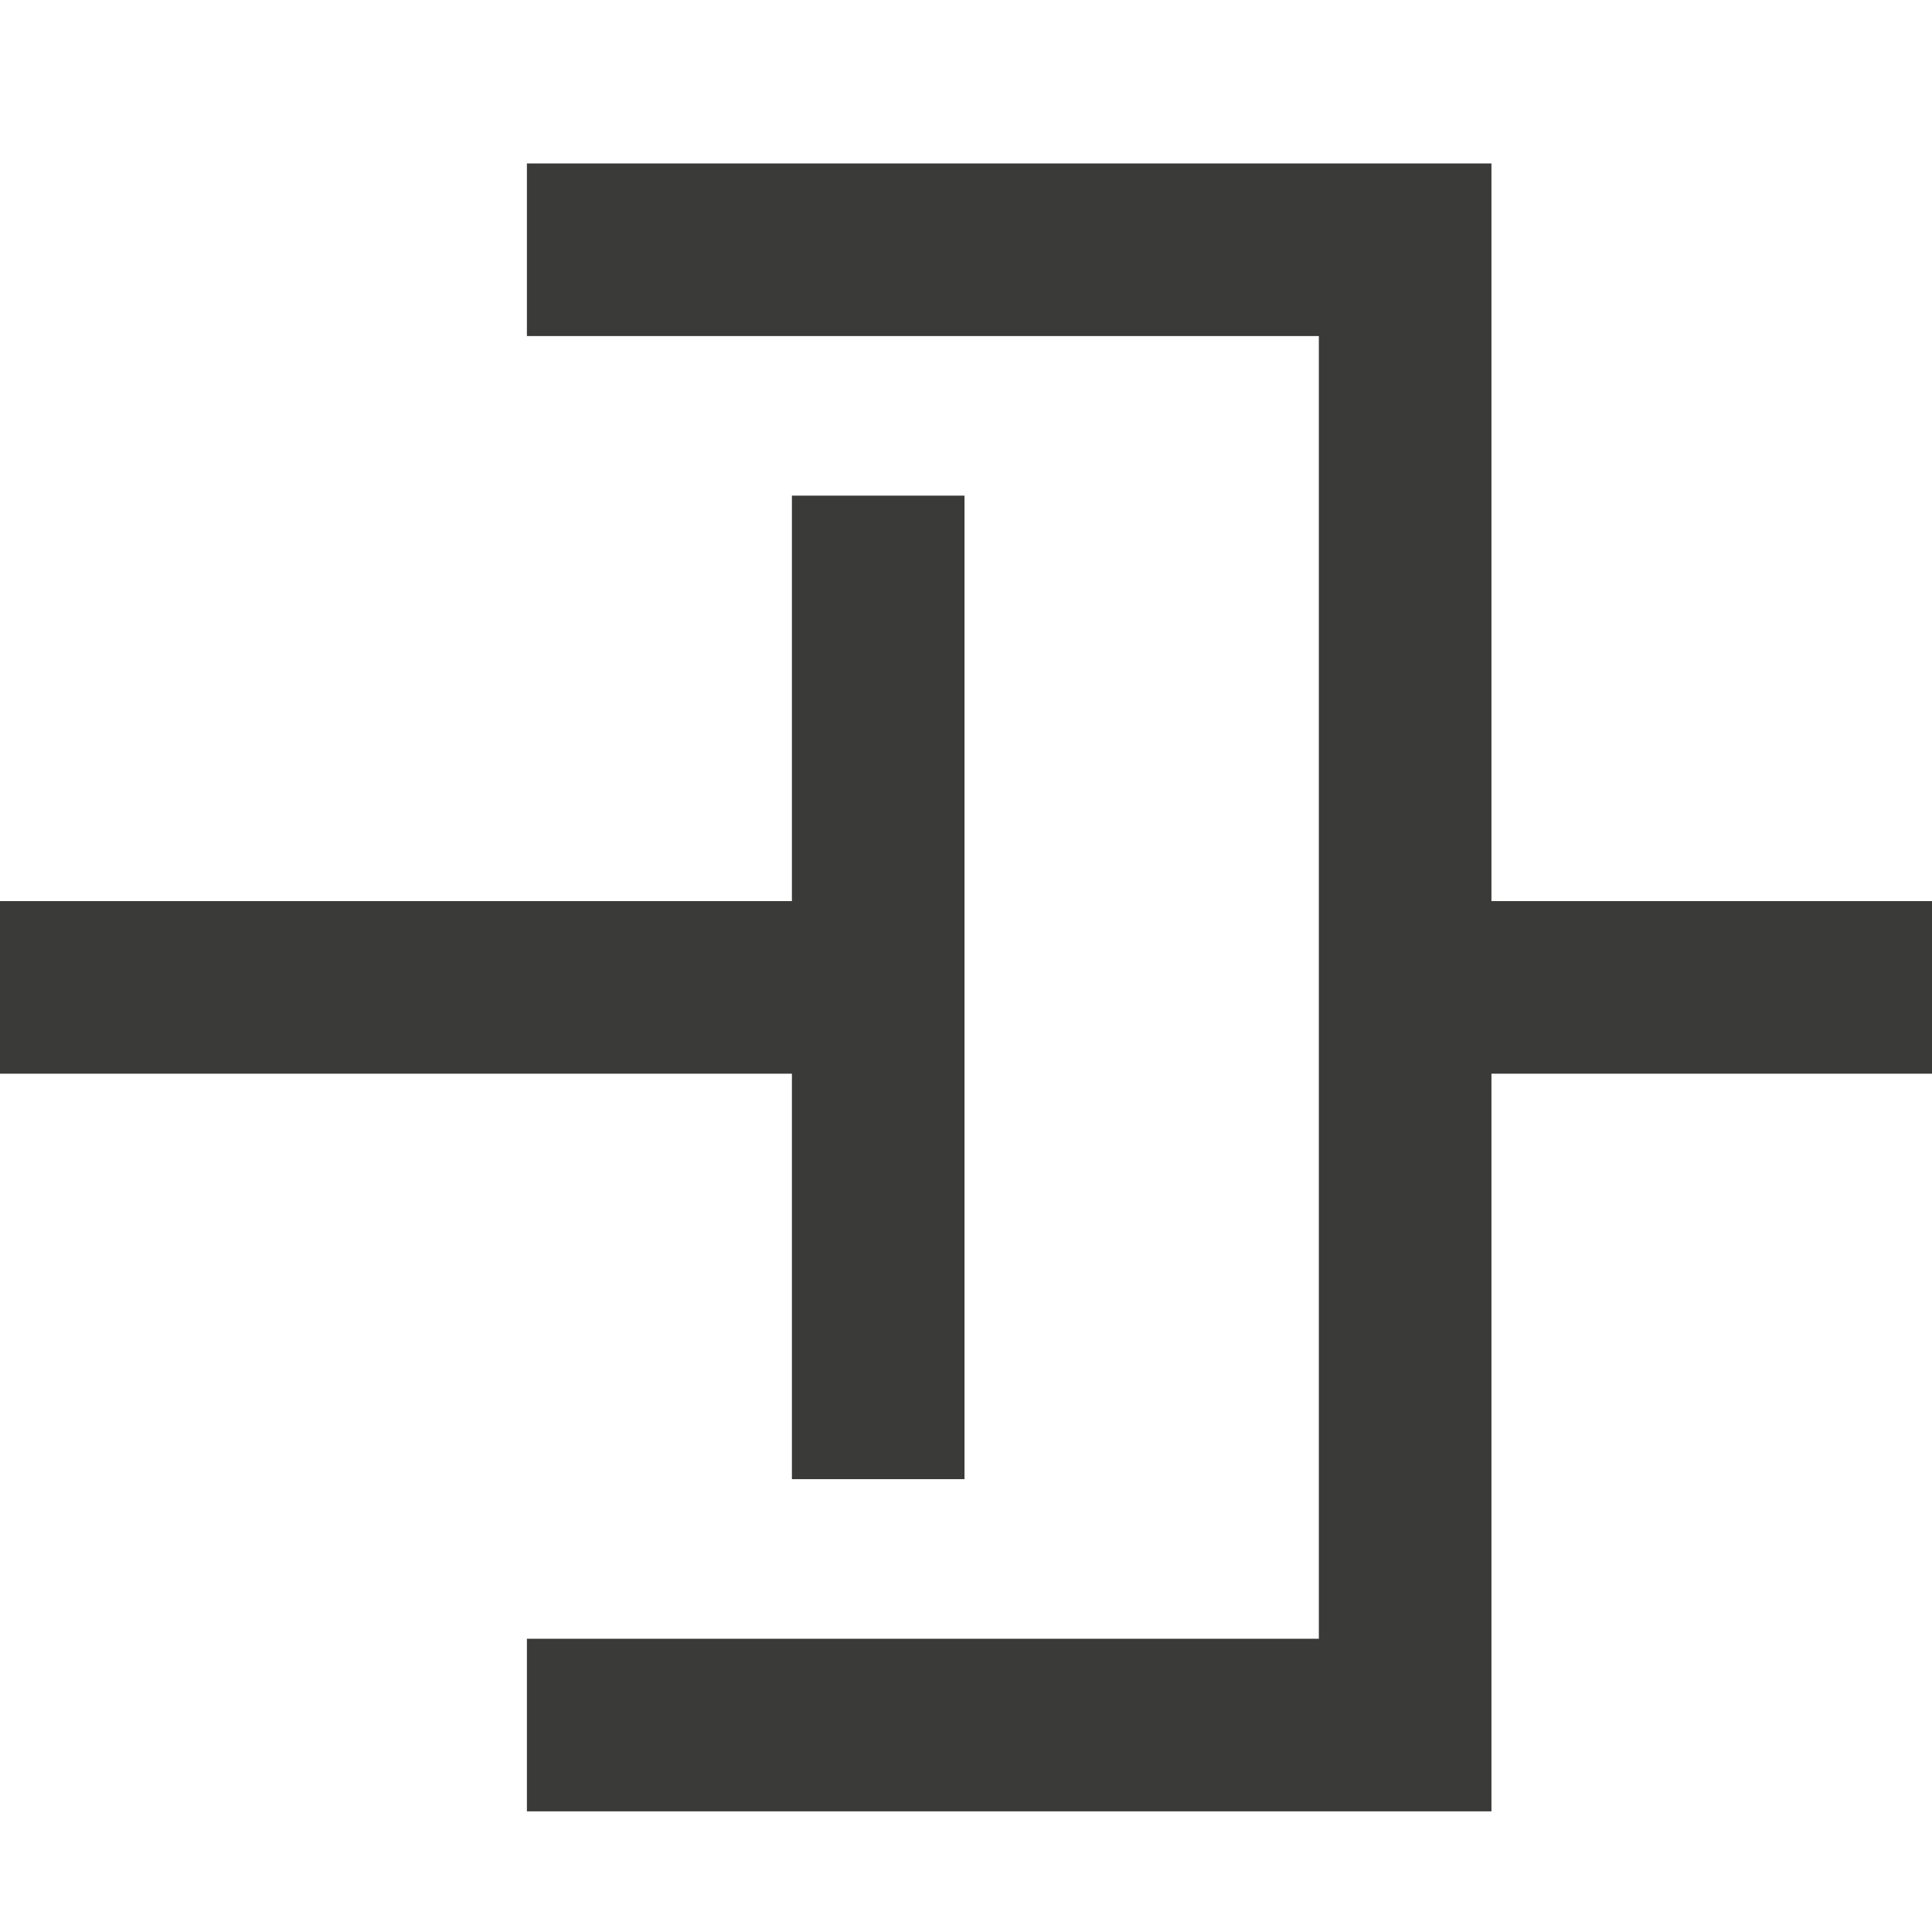
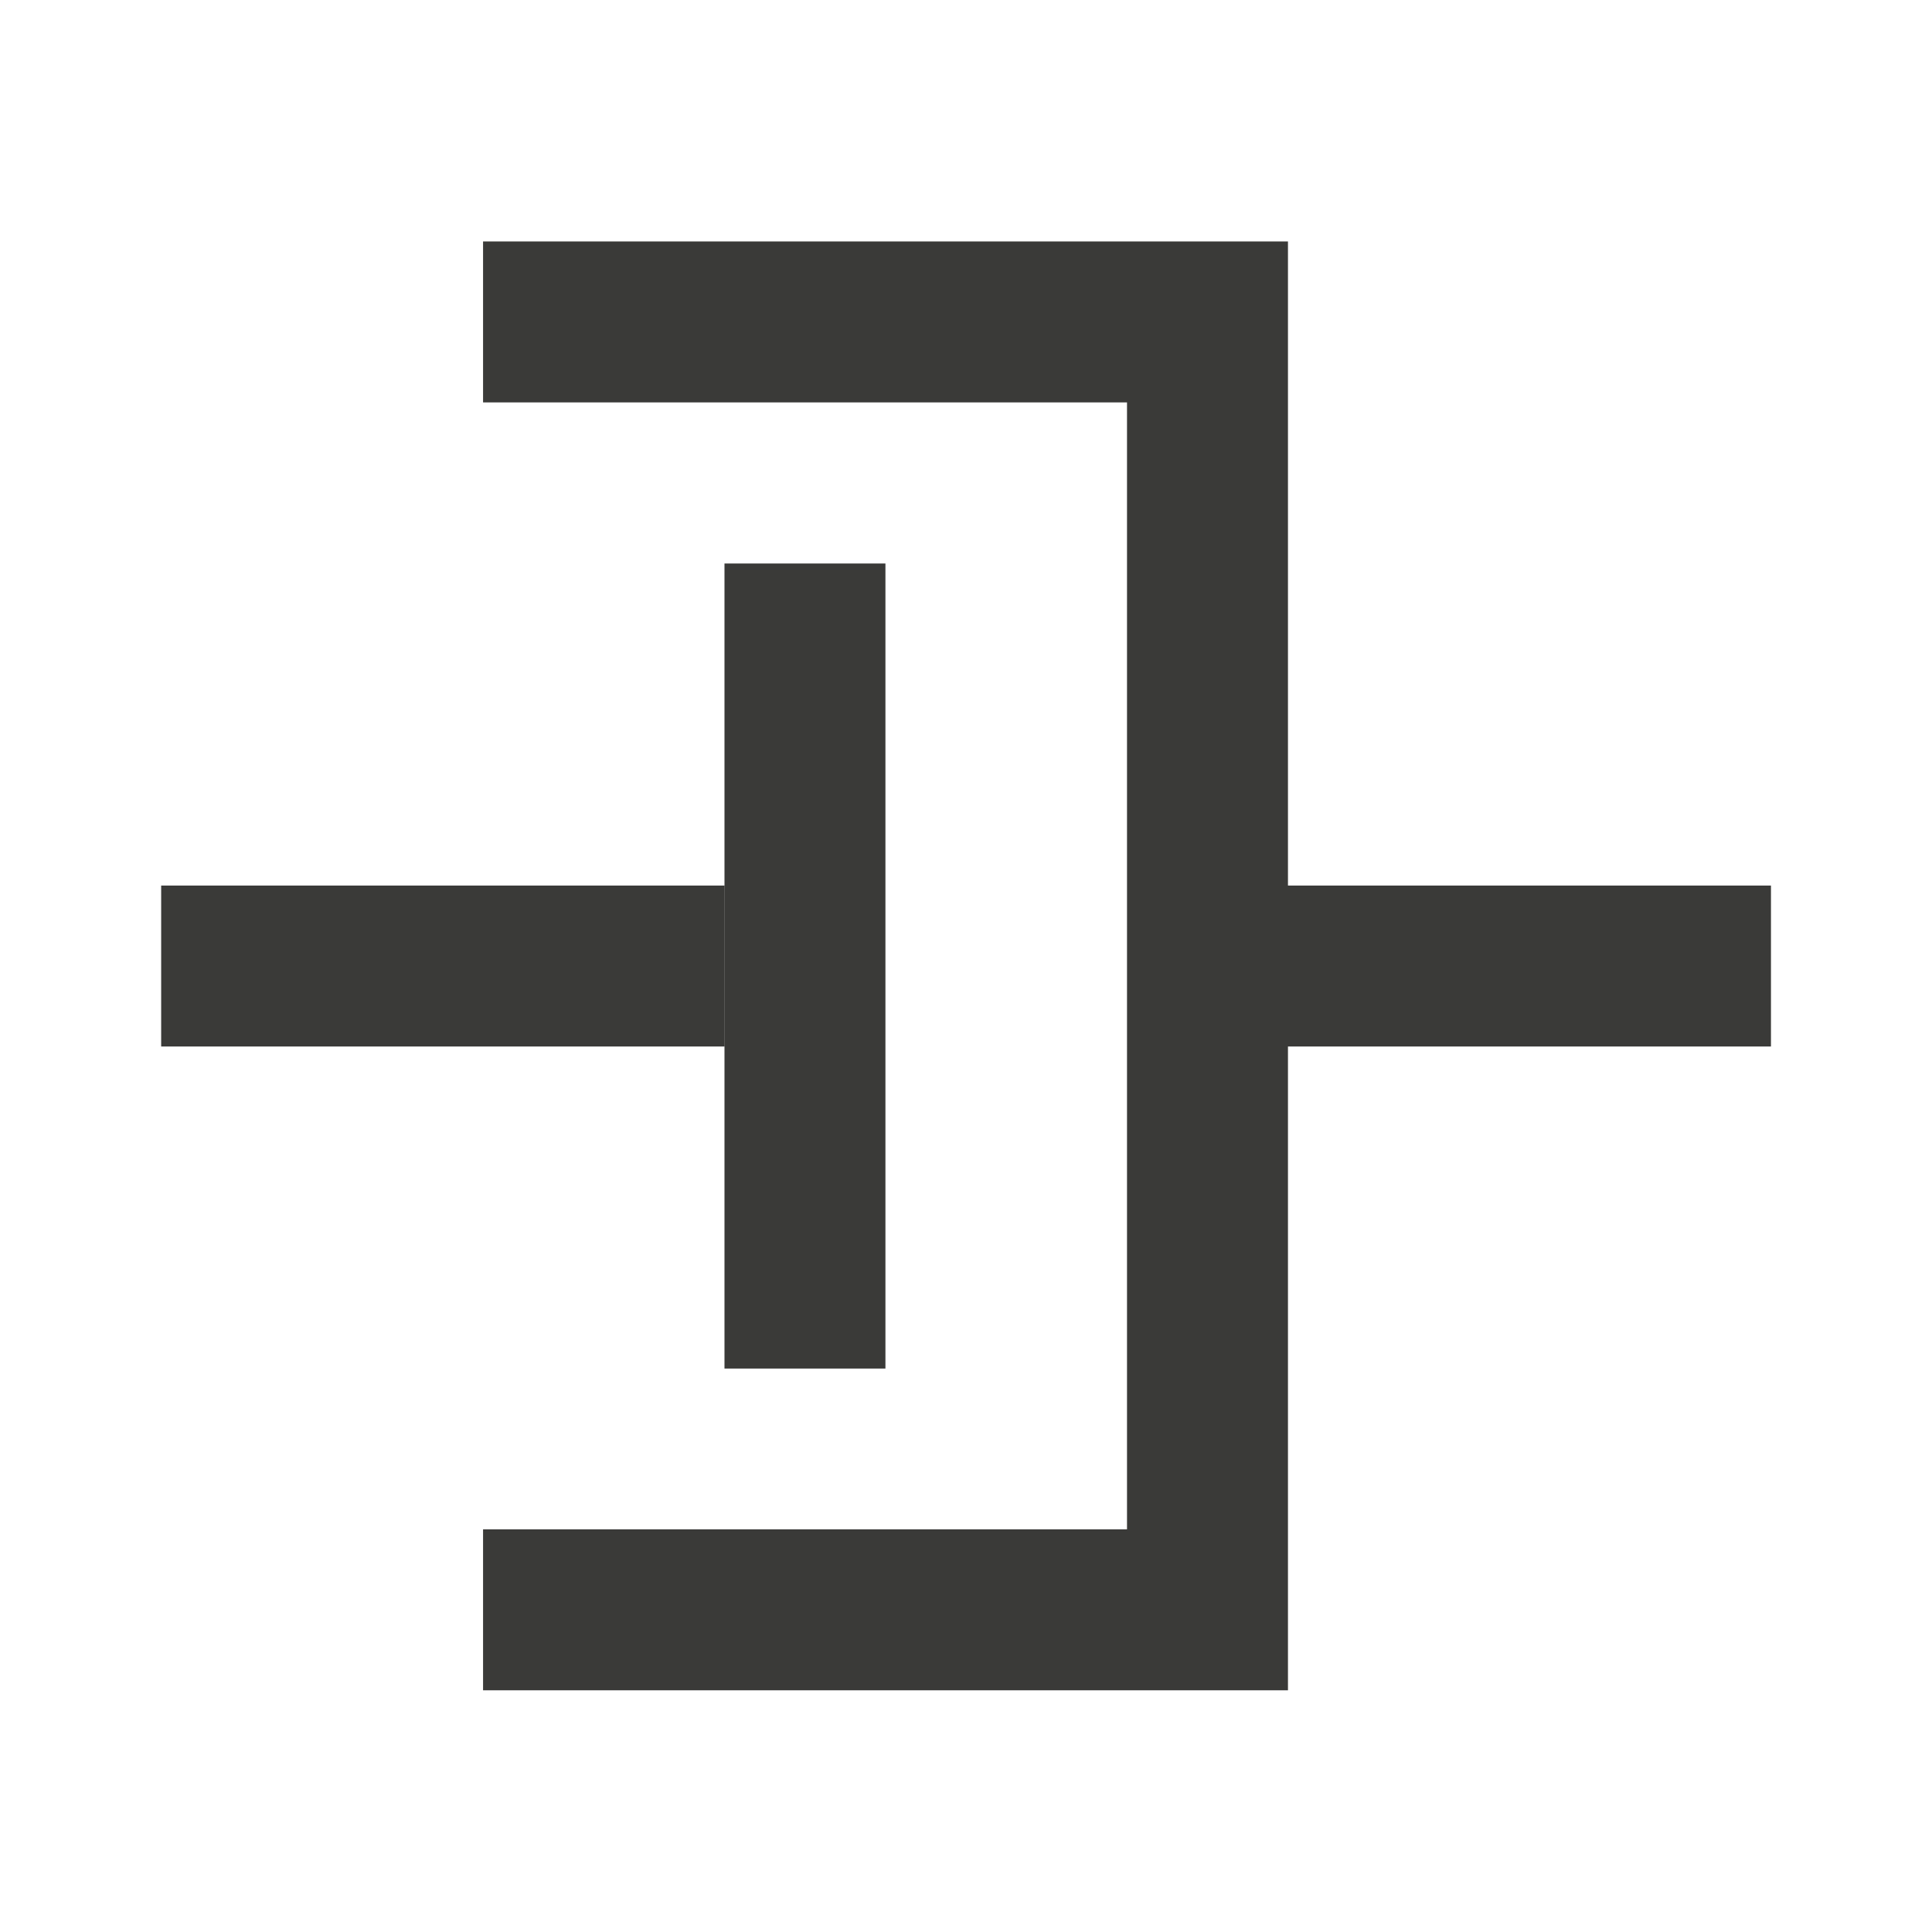
- <svg xmlns="http://www.w3.org/2000/svg" width="14.552mm" height="14.552mm" viewBox="0 0 14.552 14.552" version="1.1" id="svg8">
+ <svg xmlns="http://www.w3.org/2000/svg" width="24" height="24" viewBox="0 0 6.35 6.35" version="1.1" id="svg8">
  <defs id="defs2" />
-   <g id="layer1" transform="translate(-105.8333,-93.77083)">
+   <g id="layer1" transform="translate(-105.8333,-101.9729)">
    <g id="g835" style="stroke-width:1;stroke-miterlimit:4;stroke-dasharray:none">
-       <path style="fill:none;stroke:#3a3a38;stroke-width:1.3;stroke-linecap:butt;stroke-linejoin:miter;stroke-miterlimit:4;stroke-dasharray:none;stroke-opacity:1" d="m 109.802,95.652 h 6.615 l 0,11.112 h -6.615" id="path837" />
-       <path style="fill:none;stroke:#3a3a38;stroke-width:1.3;stroke-linecap:butt;stroke-linejoin:miter;stroke-miterlimit:4;stroke-dasharray:none;stroke-opacity:1" d="m 112.448,101.208 h -6.615" id="path839" />
-       <path style="fill:none;stroke:#3a3a38;stroke-width:1.3;stroke-linecap:butt;stroke-linejoin:miter;stroke-miterlimit:4;stroke-dasharray:none;stroke-opacity:1" d="M 112.448,97.504 V 104.912" id="path841" />
-       <path style="fill:none;stroke:#3a3a38;stroke-width:1.3;stroke-linecap:butt;stroke-linejoin:miter;stroke-miterlimit:4;stroke-dasharray:none;stroke-opacity:1" d="m 116.417,101.208 h 3.969" id="path843" />
+       <path style="fill:none;stroke:#3a3a38;stroke-width:0.529;stroke-linecap:butt;stroke-linejoin:miter;stroke-miterlimit:4;stroke-dasharray:none;stroke-opacity:1" d="m 107.421,103.031 h 2.381 v 4.233 h -2.381" id="path837" />
+       <path style="fill:none;stroke:#3a3a38;stroke-width:0.529;stroke-linecap:butt;stroke-linejoin:miter;stroke-miterlimit:4;stroke-dasharray:none;stroke-opacity:1" d="m 108.215,105.148 -1.852,0" id="path839" />
+       <path style="fill:none;stroke:#3a3a38;stroke-width:0.529;stroke-linecap:butt;stroke-linejoin:miter;stroke-miterlimit:4;stroke-dasharray:none;stroke-opacity:1" d="m 108.479,103.825 v 2.646" id="path841" />
+       <path style="fill:none;stroke:#3a3a38;stroke-width:0.529;stroke-linecap:butt;stroke-linejoin:miter;stroke-miterlimit:4;stroke-dasharray:none;stroke-opacity:1" d="m 109.967,105.148 1.687,0" id="path843" />
    </g>
  </g>
</svg>
